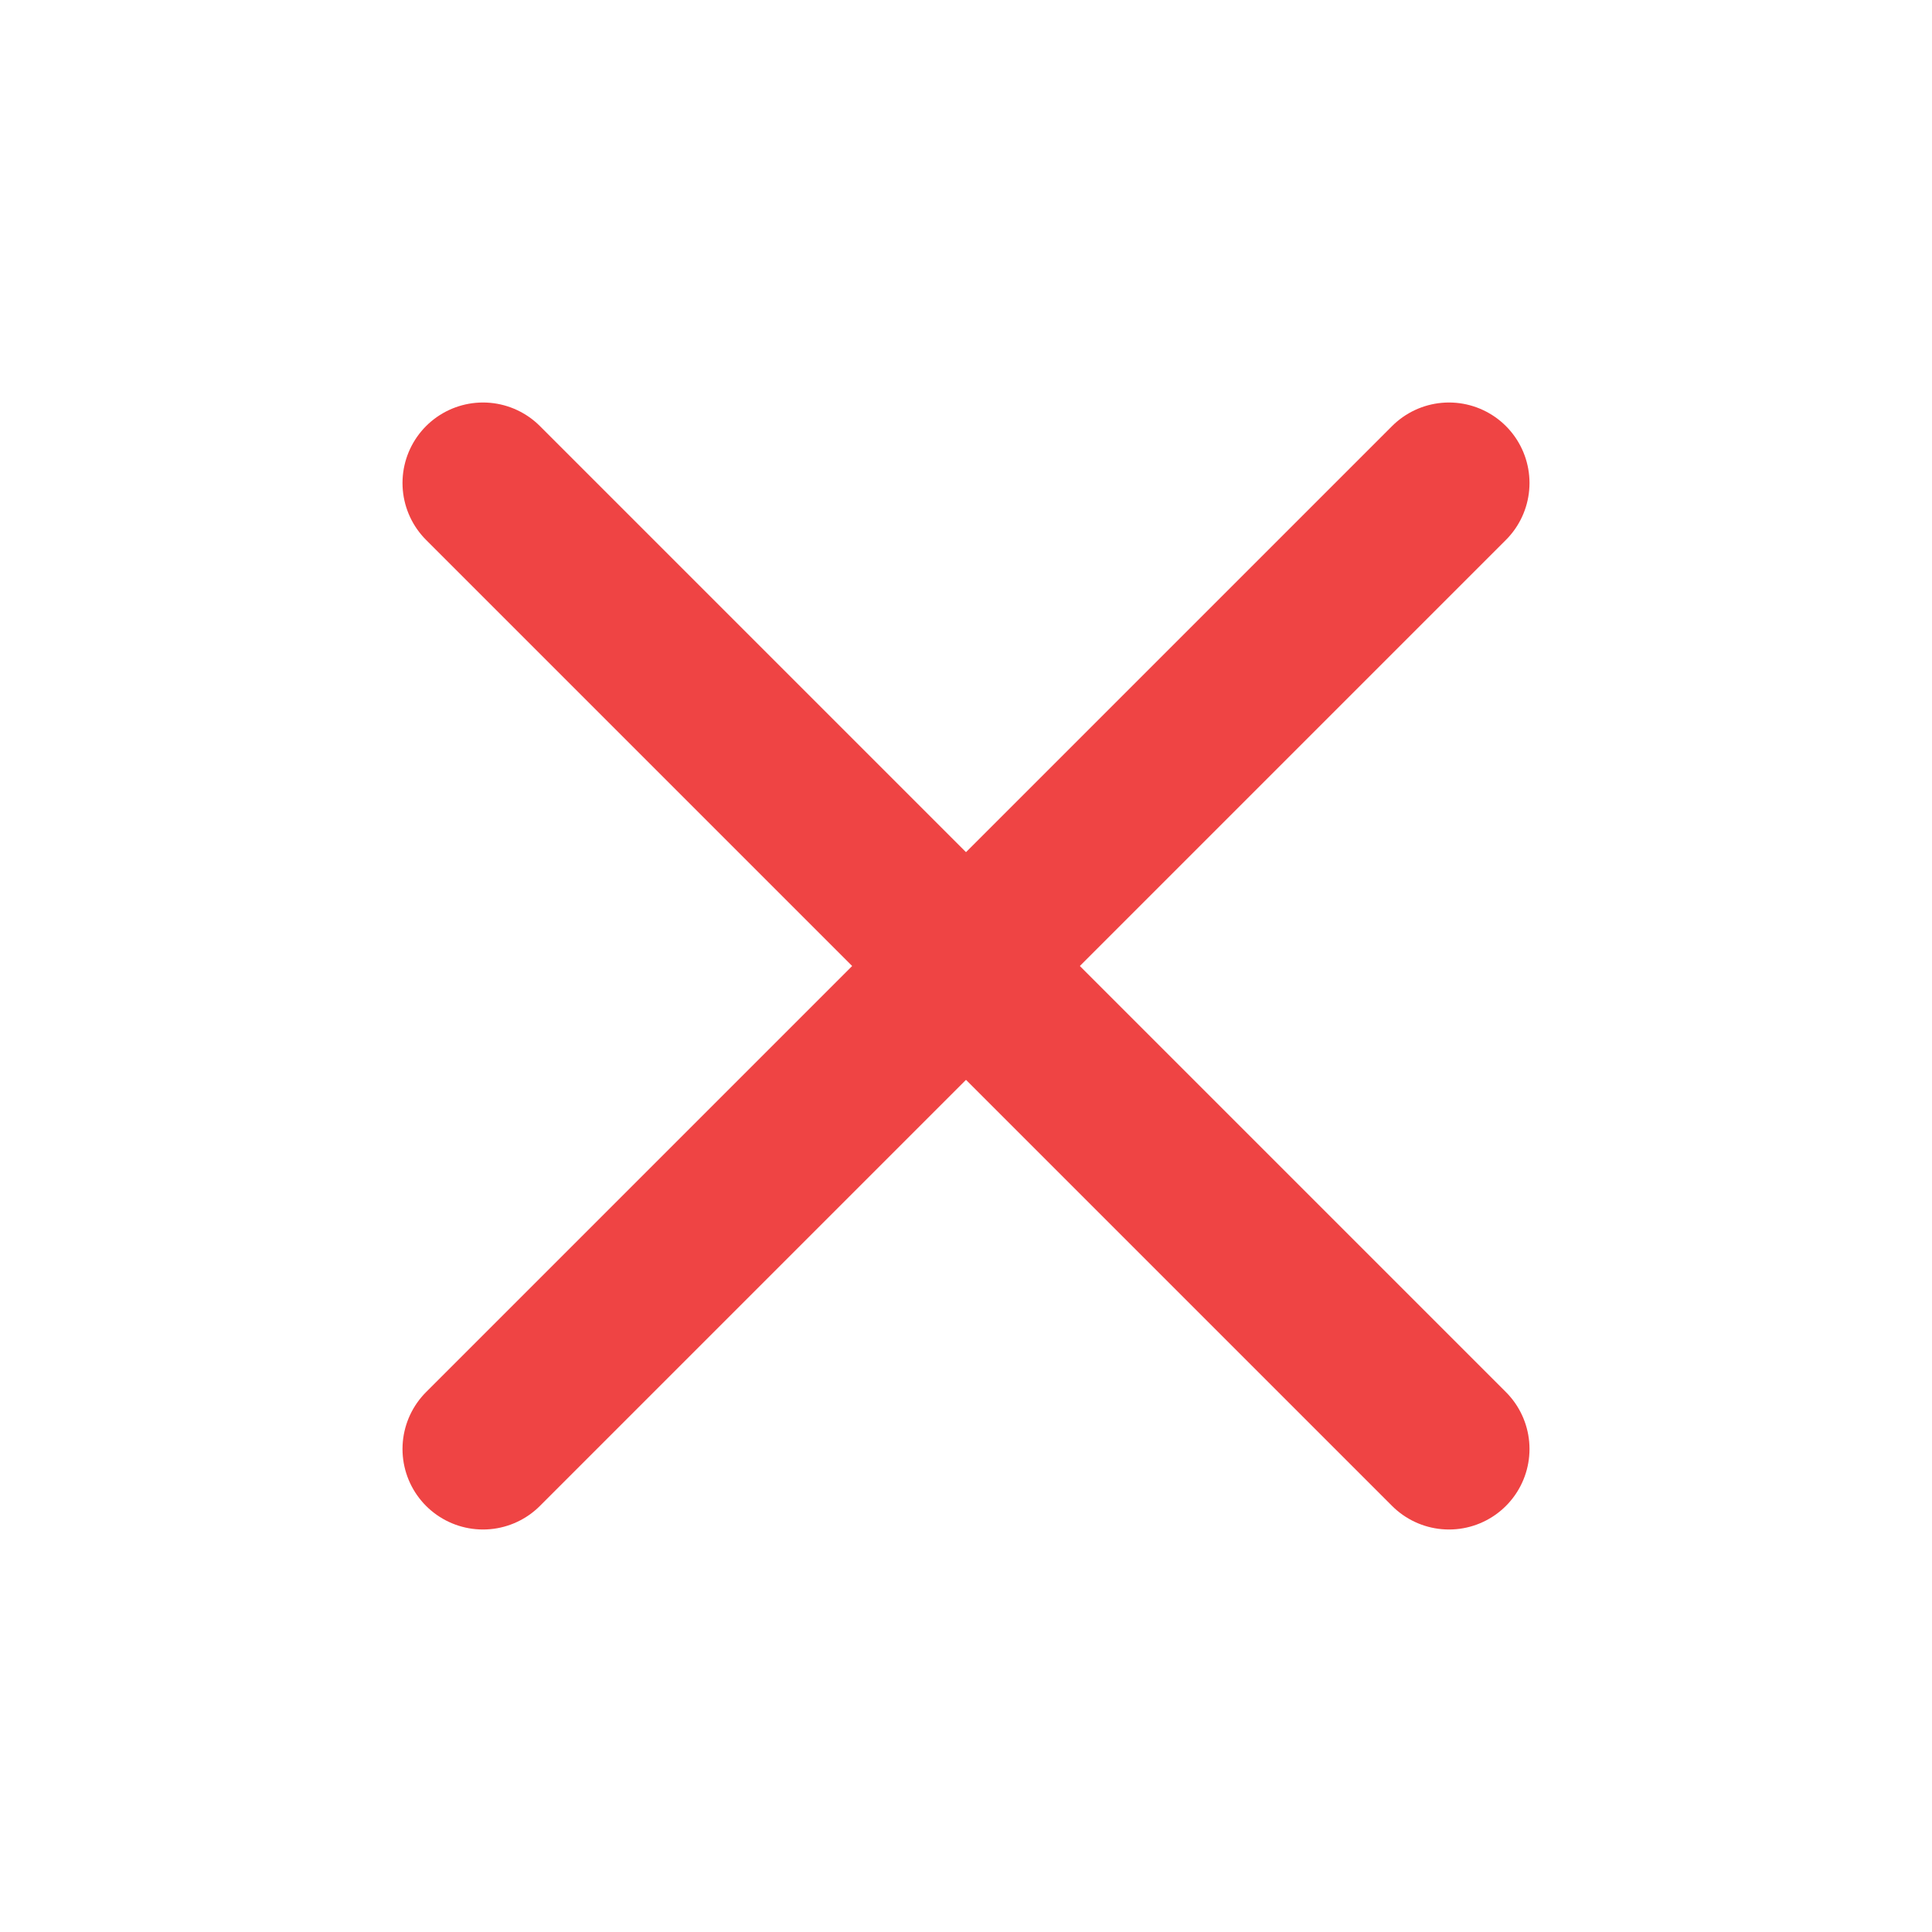
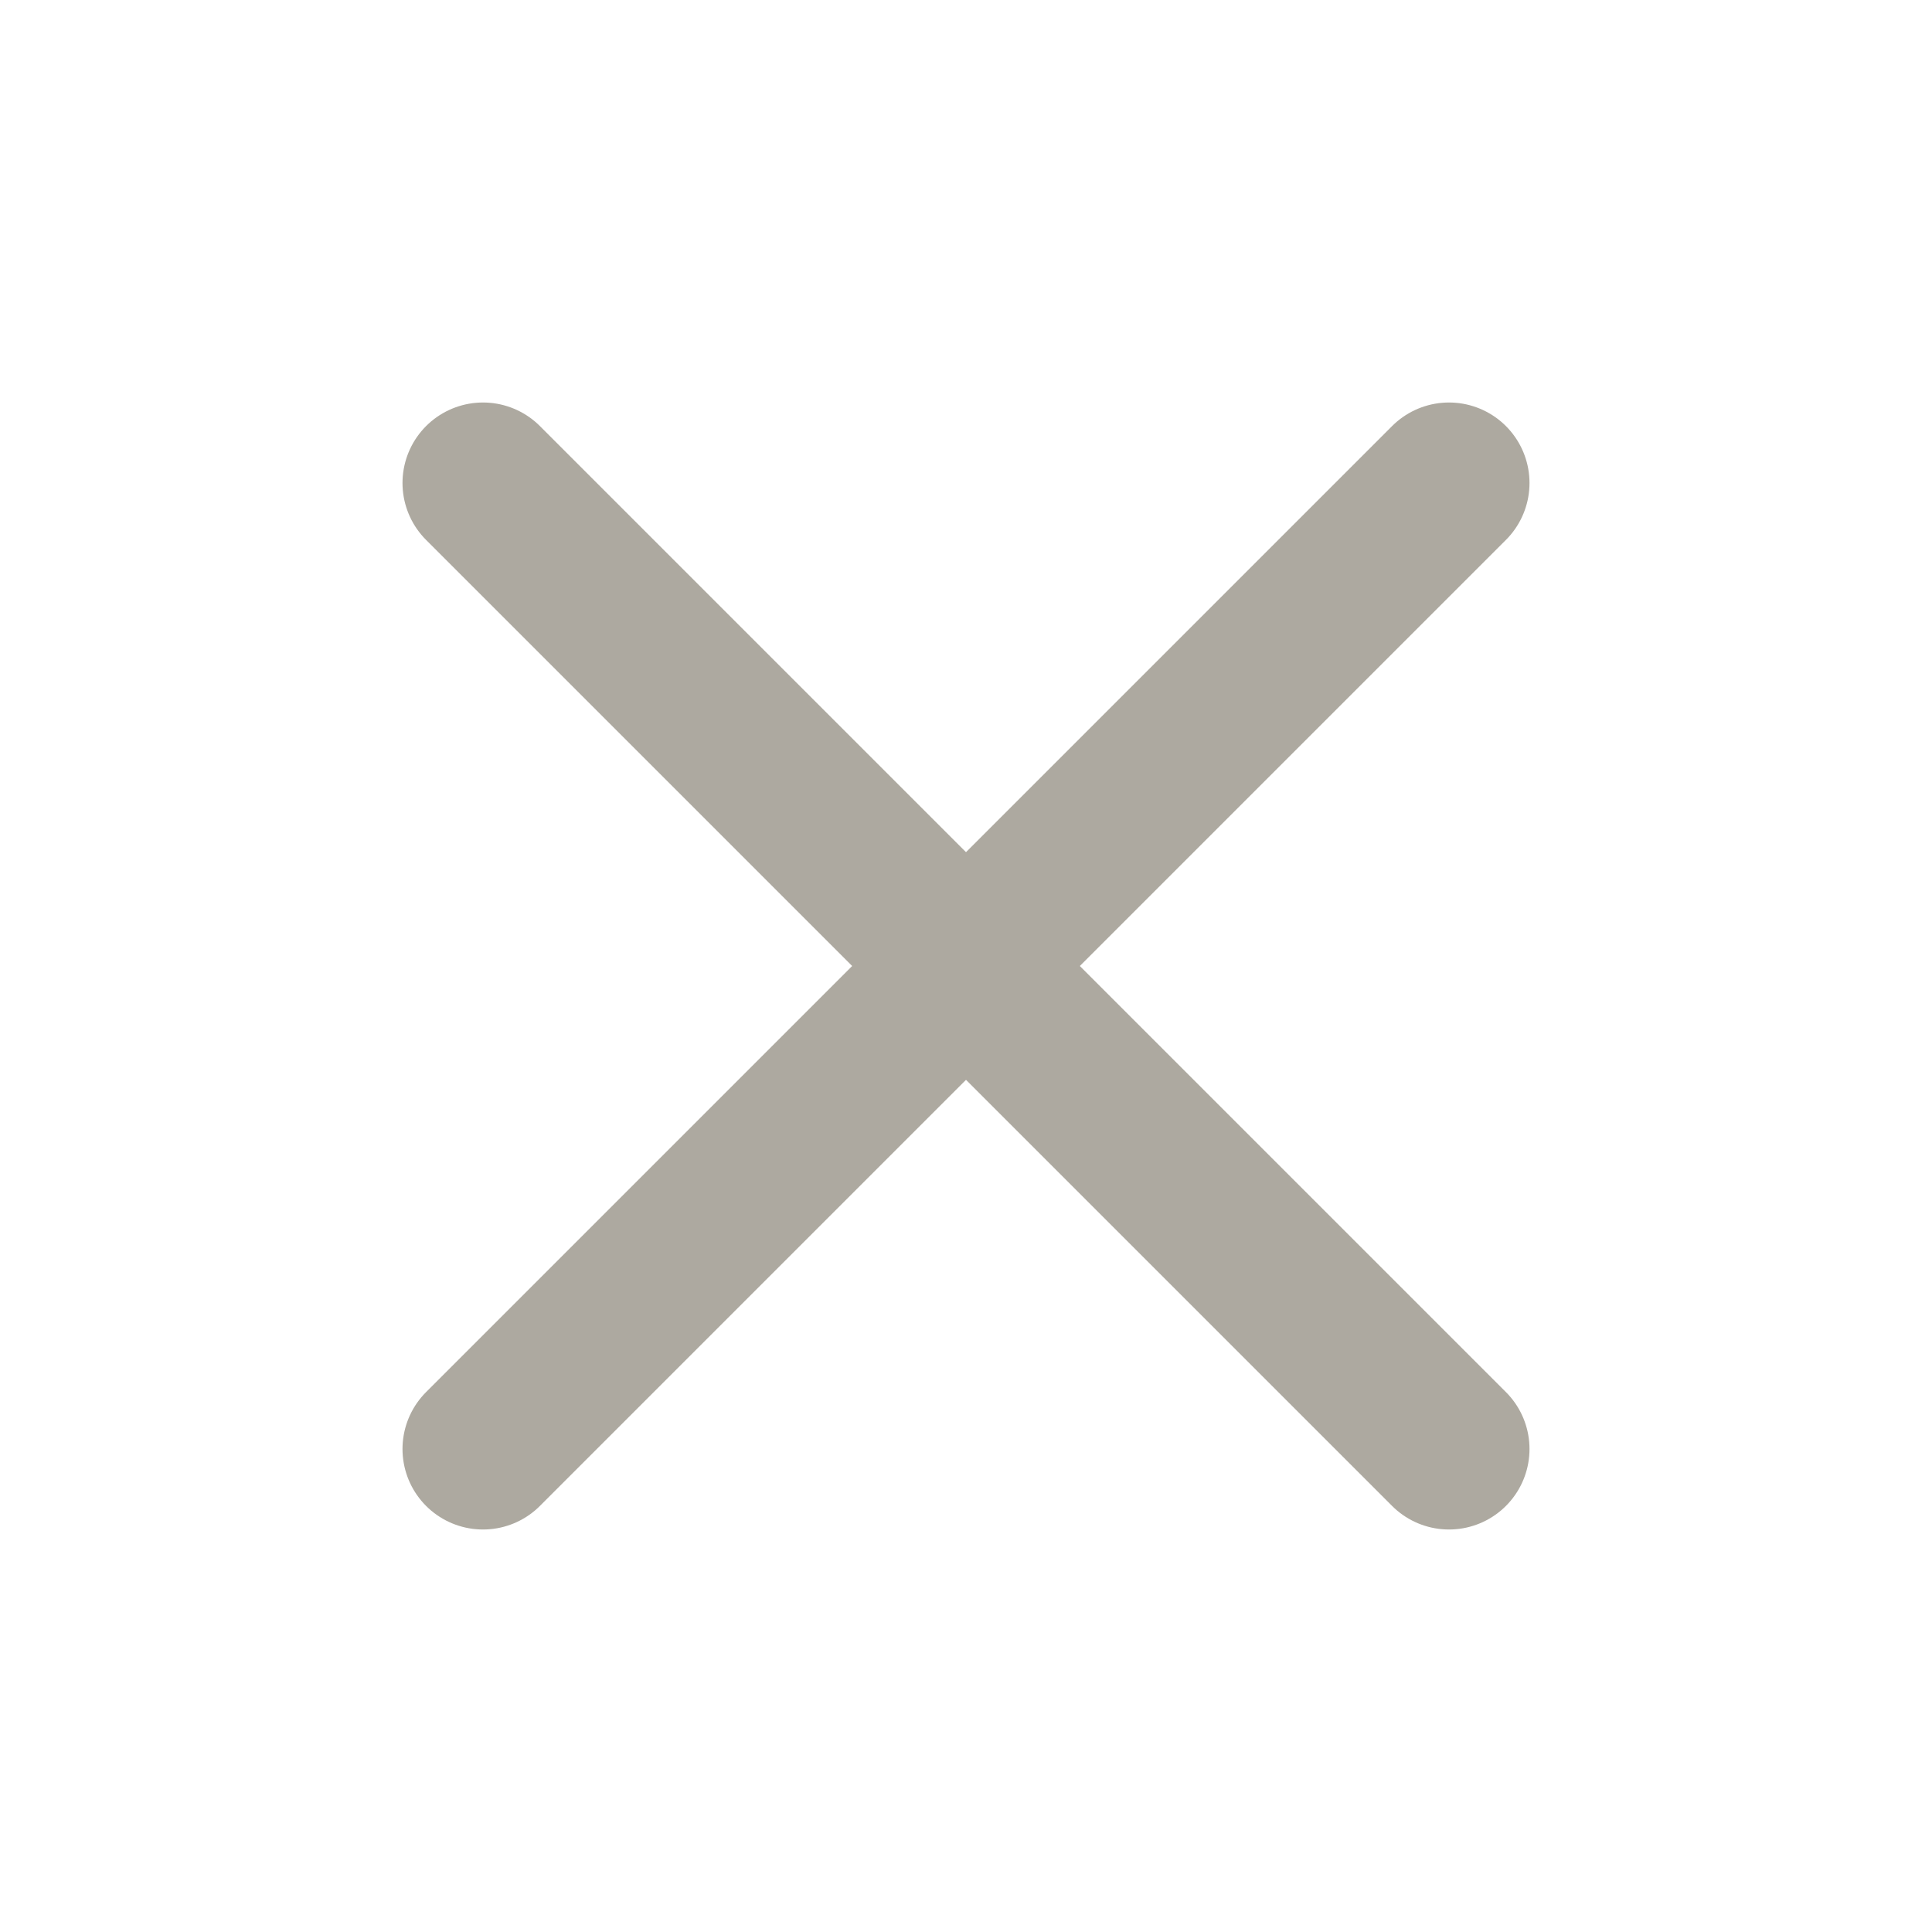
- <svg xmlns="http://www.w3.org/2000/svg" viewBox="0 0 24 24" width="24" height="24" fill="none" stroke="#EF4444" stroke-width="2" stroke-linecap="round" stroke-linejoin="round">
+ <svg xmlns="http://www.w3.org/2000/svg" viewBox="0 0 24 24" width="24" height="24" fill="none" stroke="#ADA9A0" stroke-width="2" stroke-linecap="round" stroke-linejoin="round">
  <line x1="18" y1="6" x2="6" y2="18" />
  <line x1="6" y1="6" x2="18" y2="18" />
</svg>
